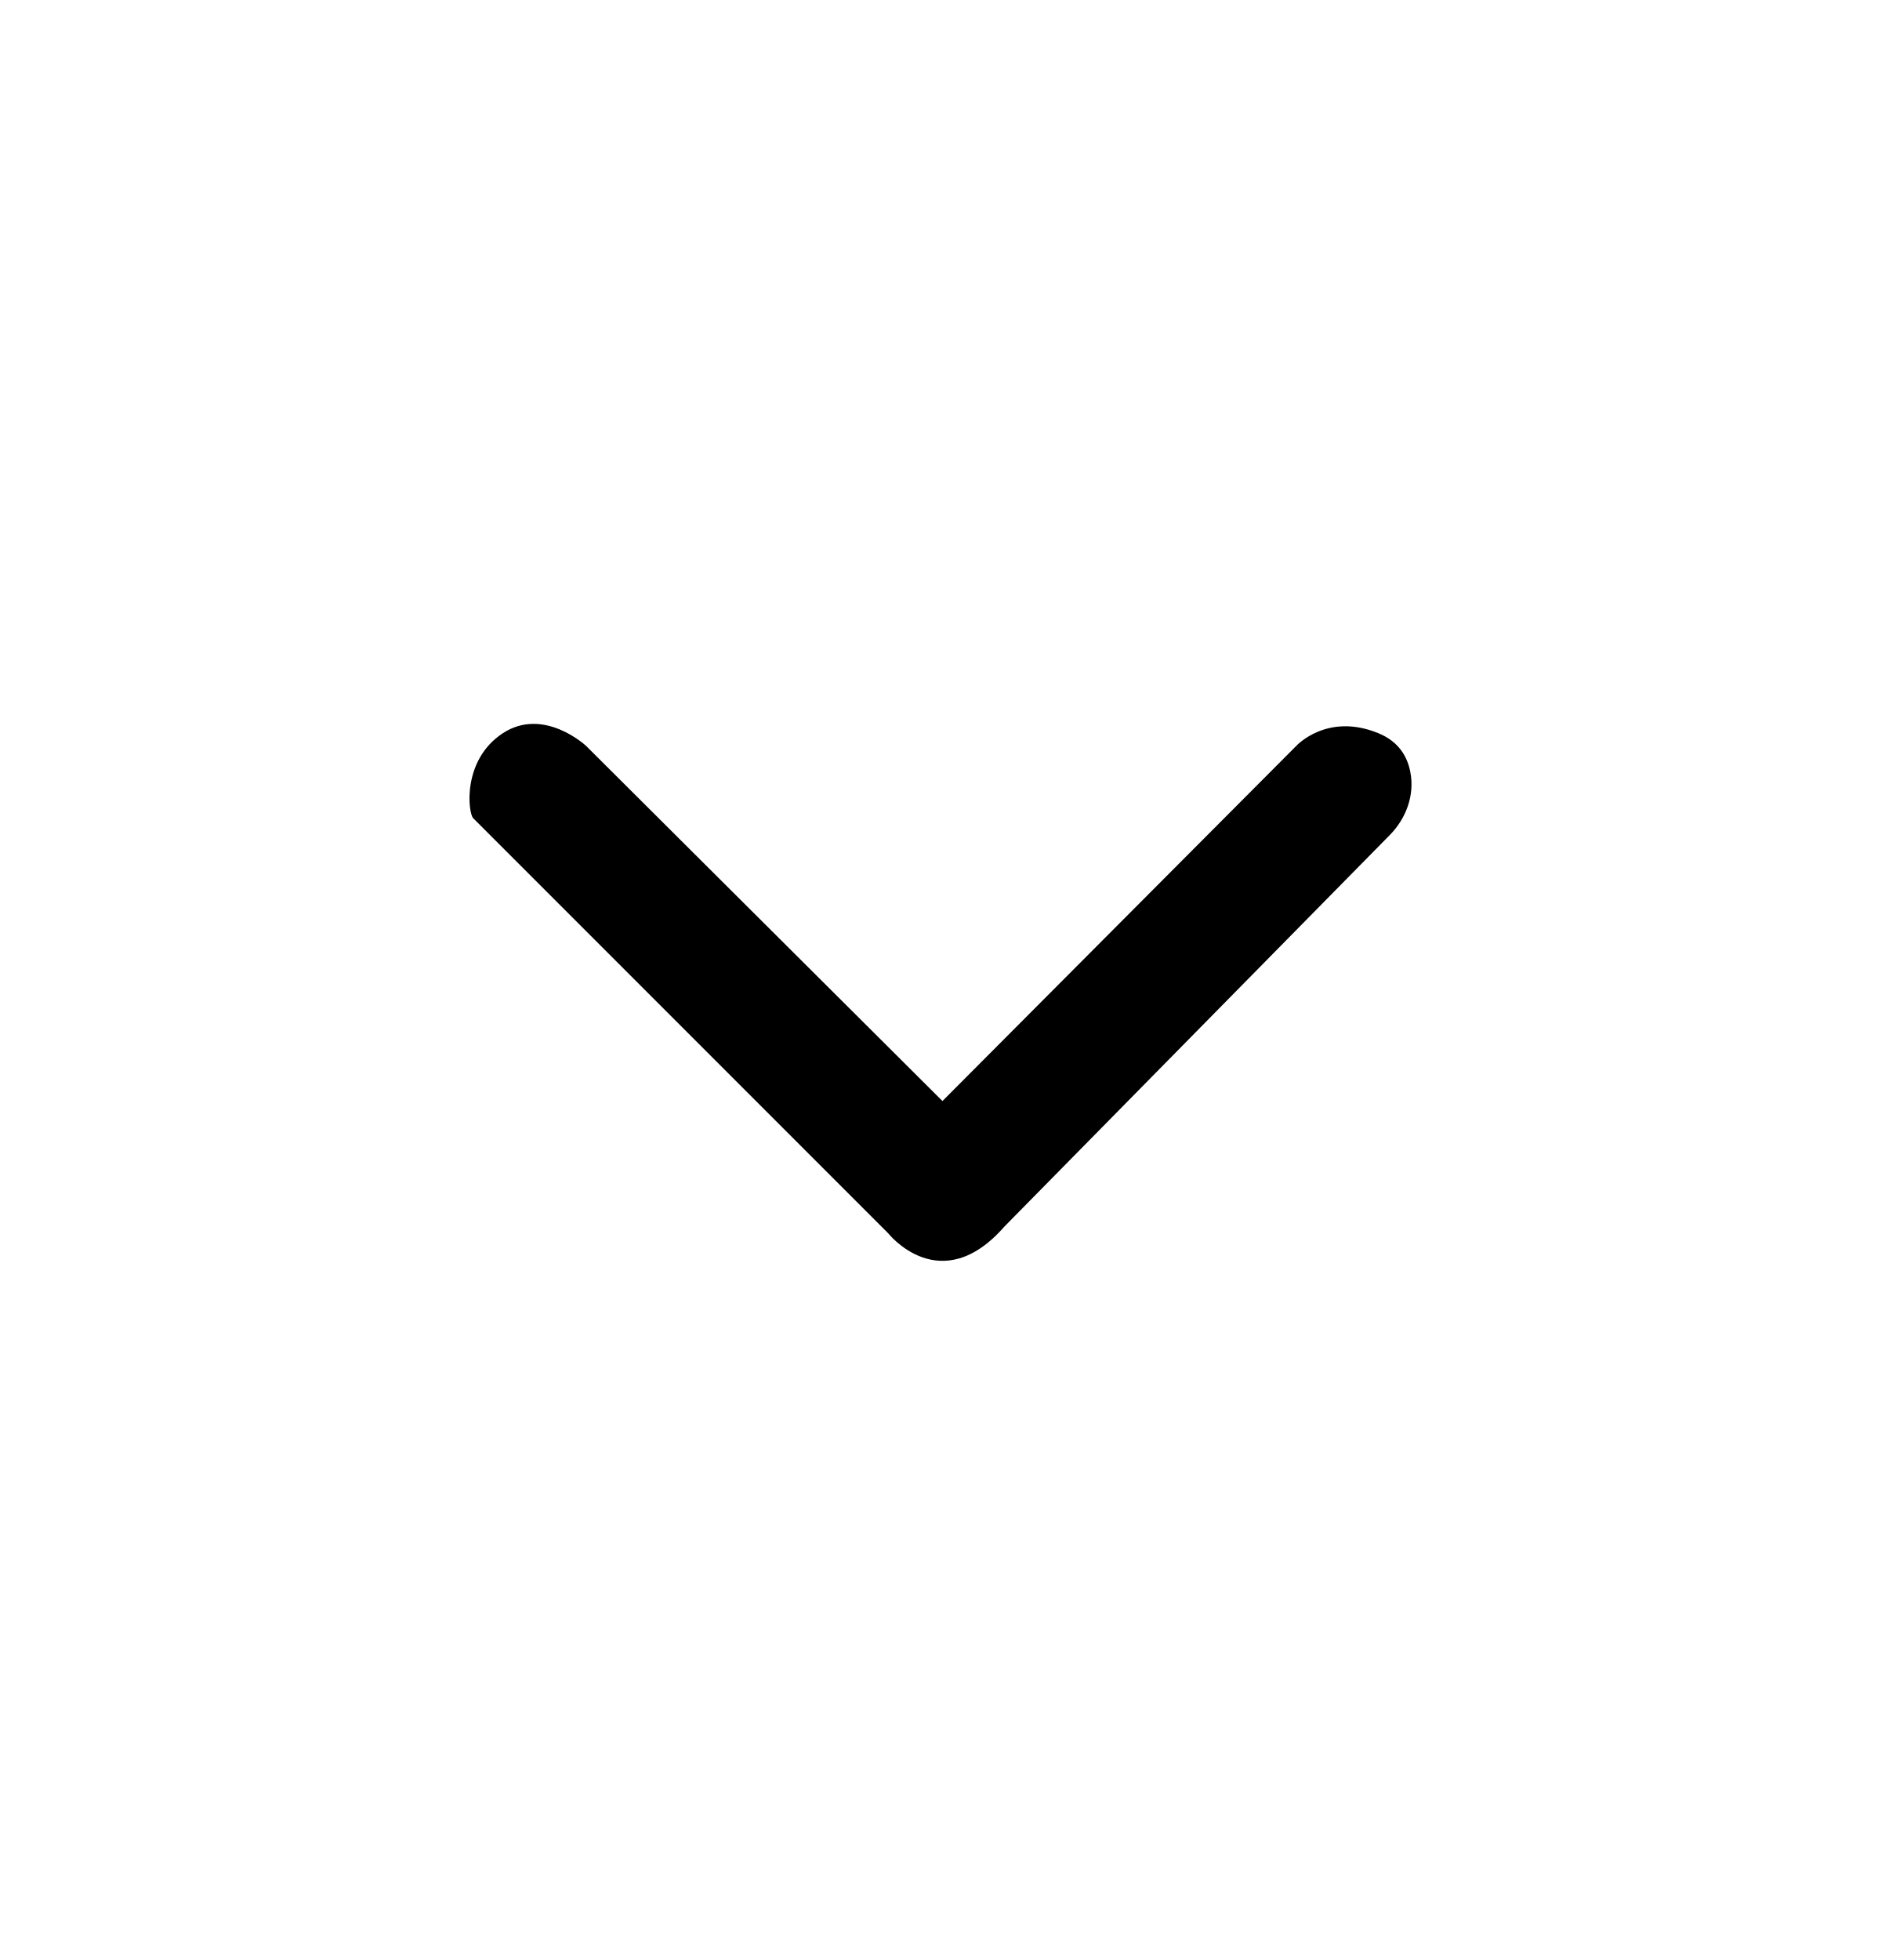
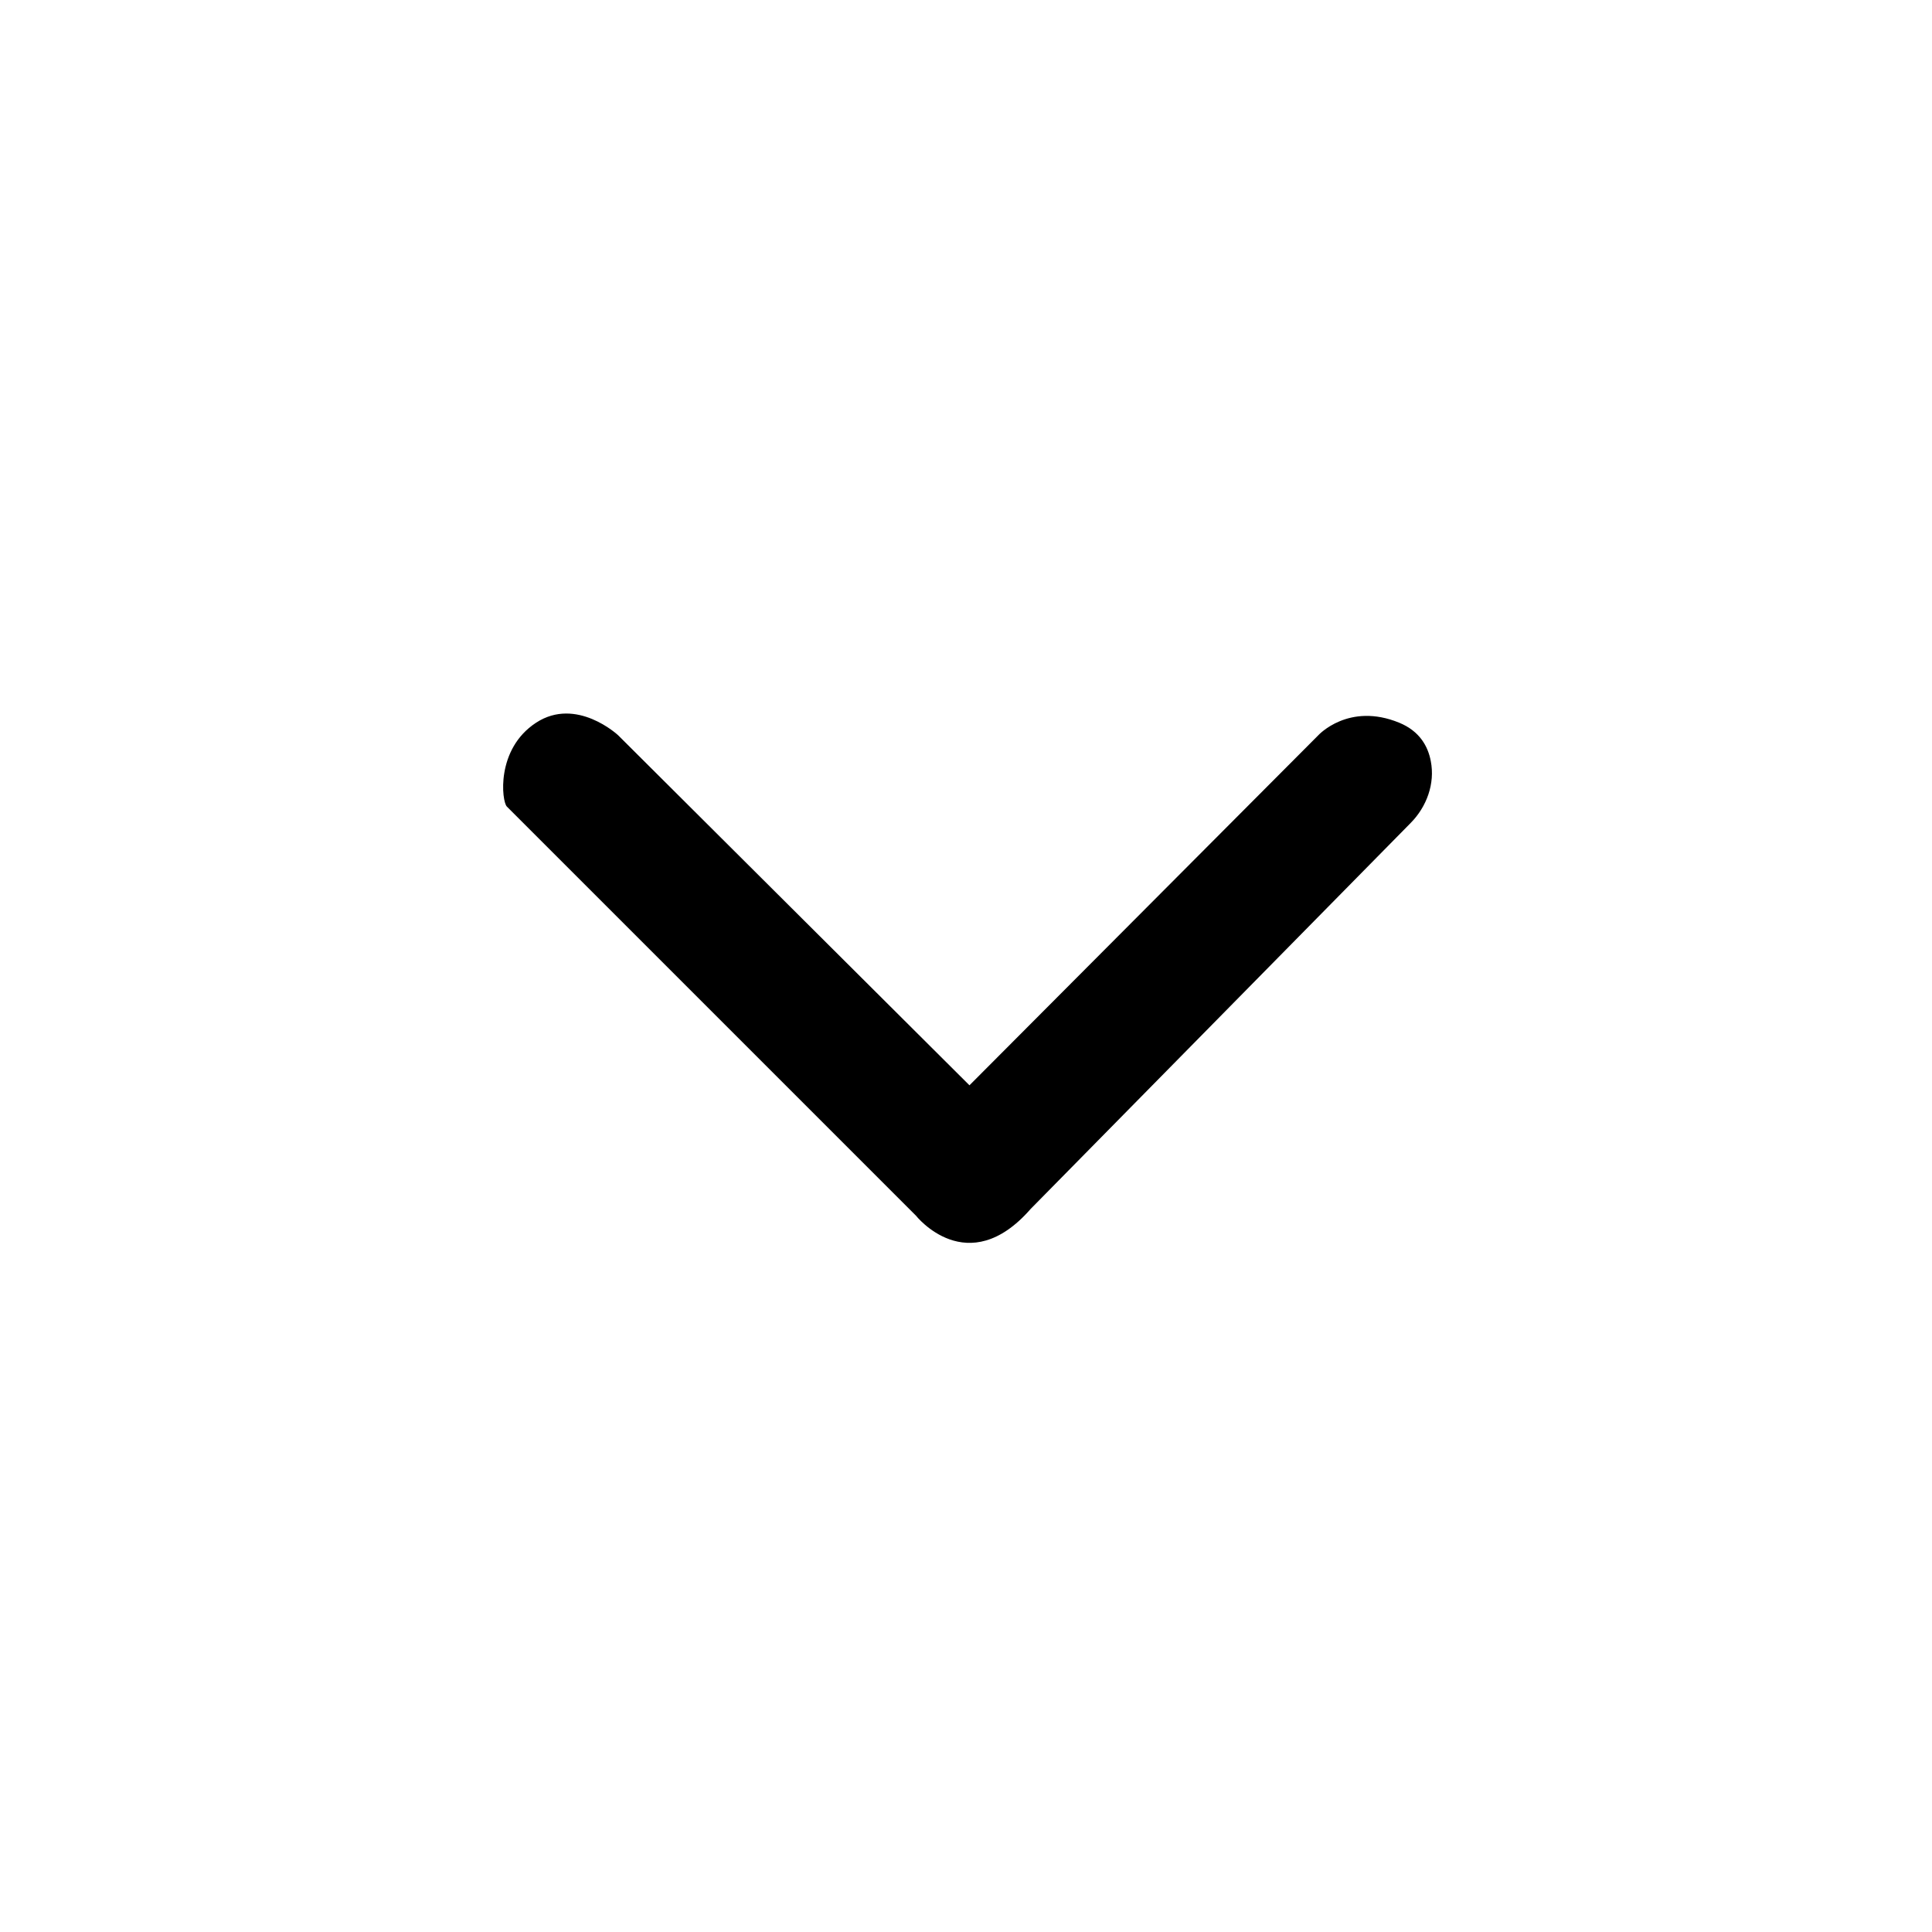
- <svg xmlns="http://www.w3.org/2000/svg" width="23" height="24" viewBox="0 0 23 24" fill="none">
-   <path d="M5.796 10.019L10.878 15.101C10.878 15.101 11.519 15.914 12.303 15.018L17.023 10.224C17.223 10.021 17.328 9.735 17.274 9.456C17.239 9.268 17.134 9.081 16.882 8.978C16.254 8.72 15.877 9.133 15.877 9.133L11.543 13.482L7.178 9.133C7.178 9.133 6.661 8.65 6.159 8.978C5.656 9.307 5.733 9.956 5.796 10.019Z" fill="black" />
+ <svg xmlns="http://www.w3.org/2000/svg" width="24" height="24" viewBox="0 0 24 24" fill="none">
+   <path d="M6.296 10.019L11.378 15.101C11.378 15.101 12.019 15.915 12.803 15.018L17.523 10.224C17.723 10.022 17.828 9.735 17.774 9.456C17.739 9.269 17.634 9.082 17.382 8.978C16.754 8.72 16.377 9.133 16.377 9.133L12.043 13.482L7.678 9.133C7.678 9.133 7.161 8.65 6.659 8.978C6.156 9.307 6.233 9.956 6.296 10.019Z" fill="black" />
</svg>
